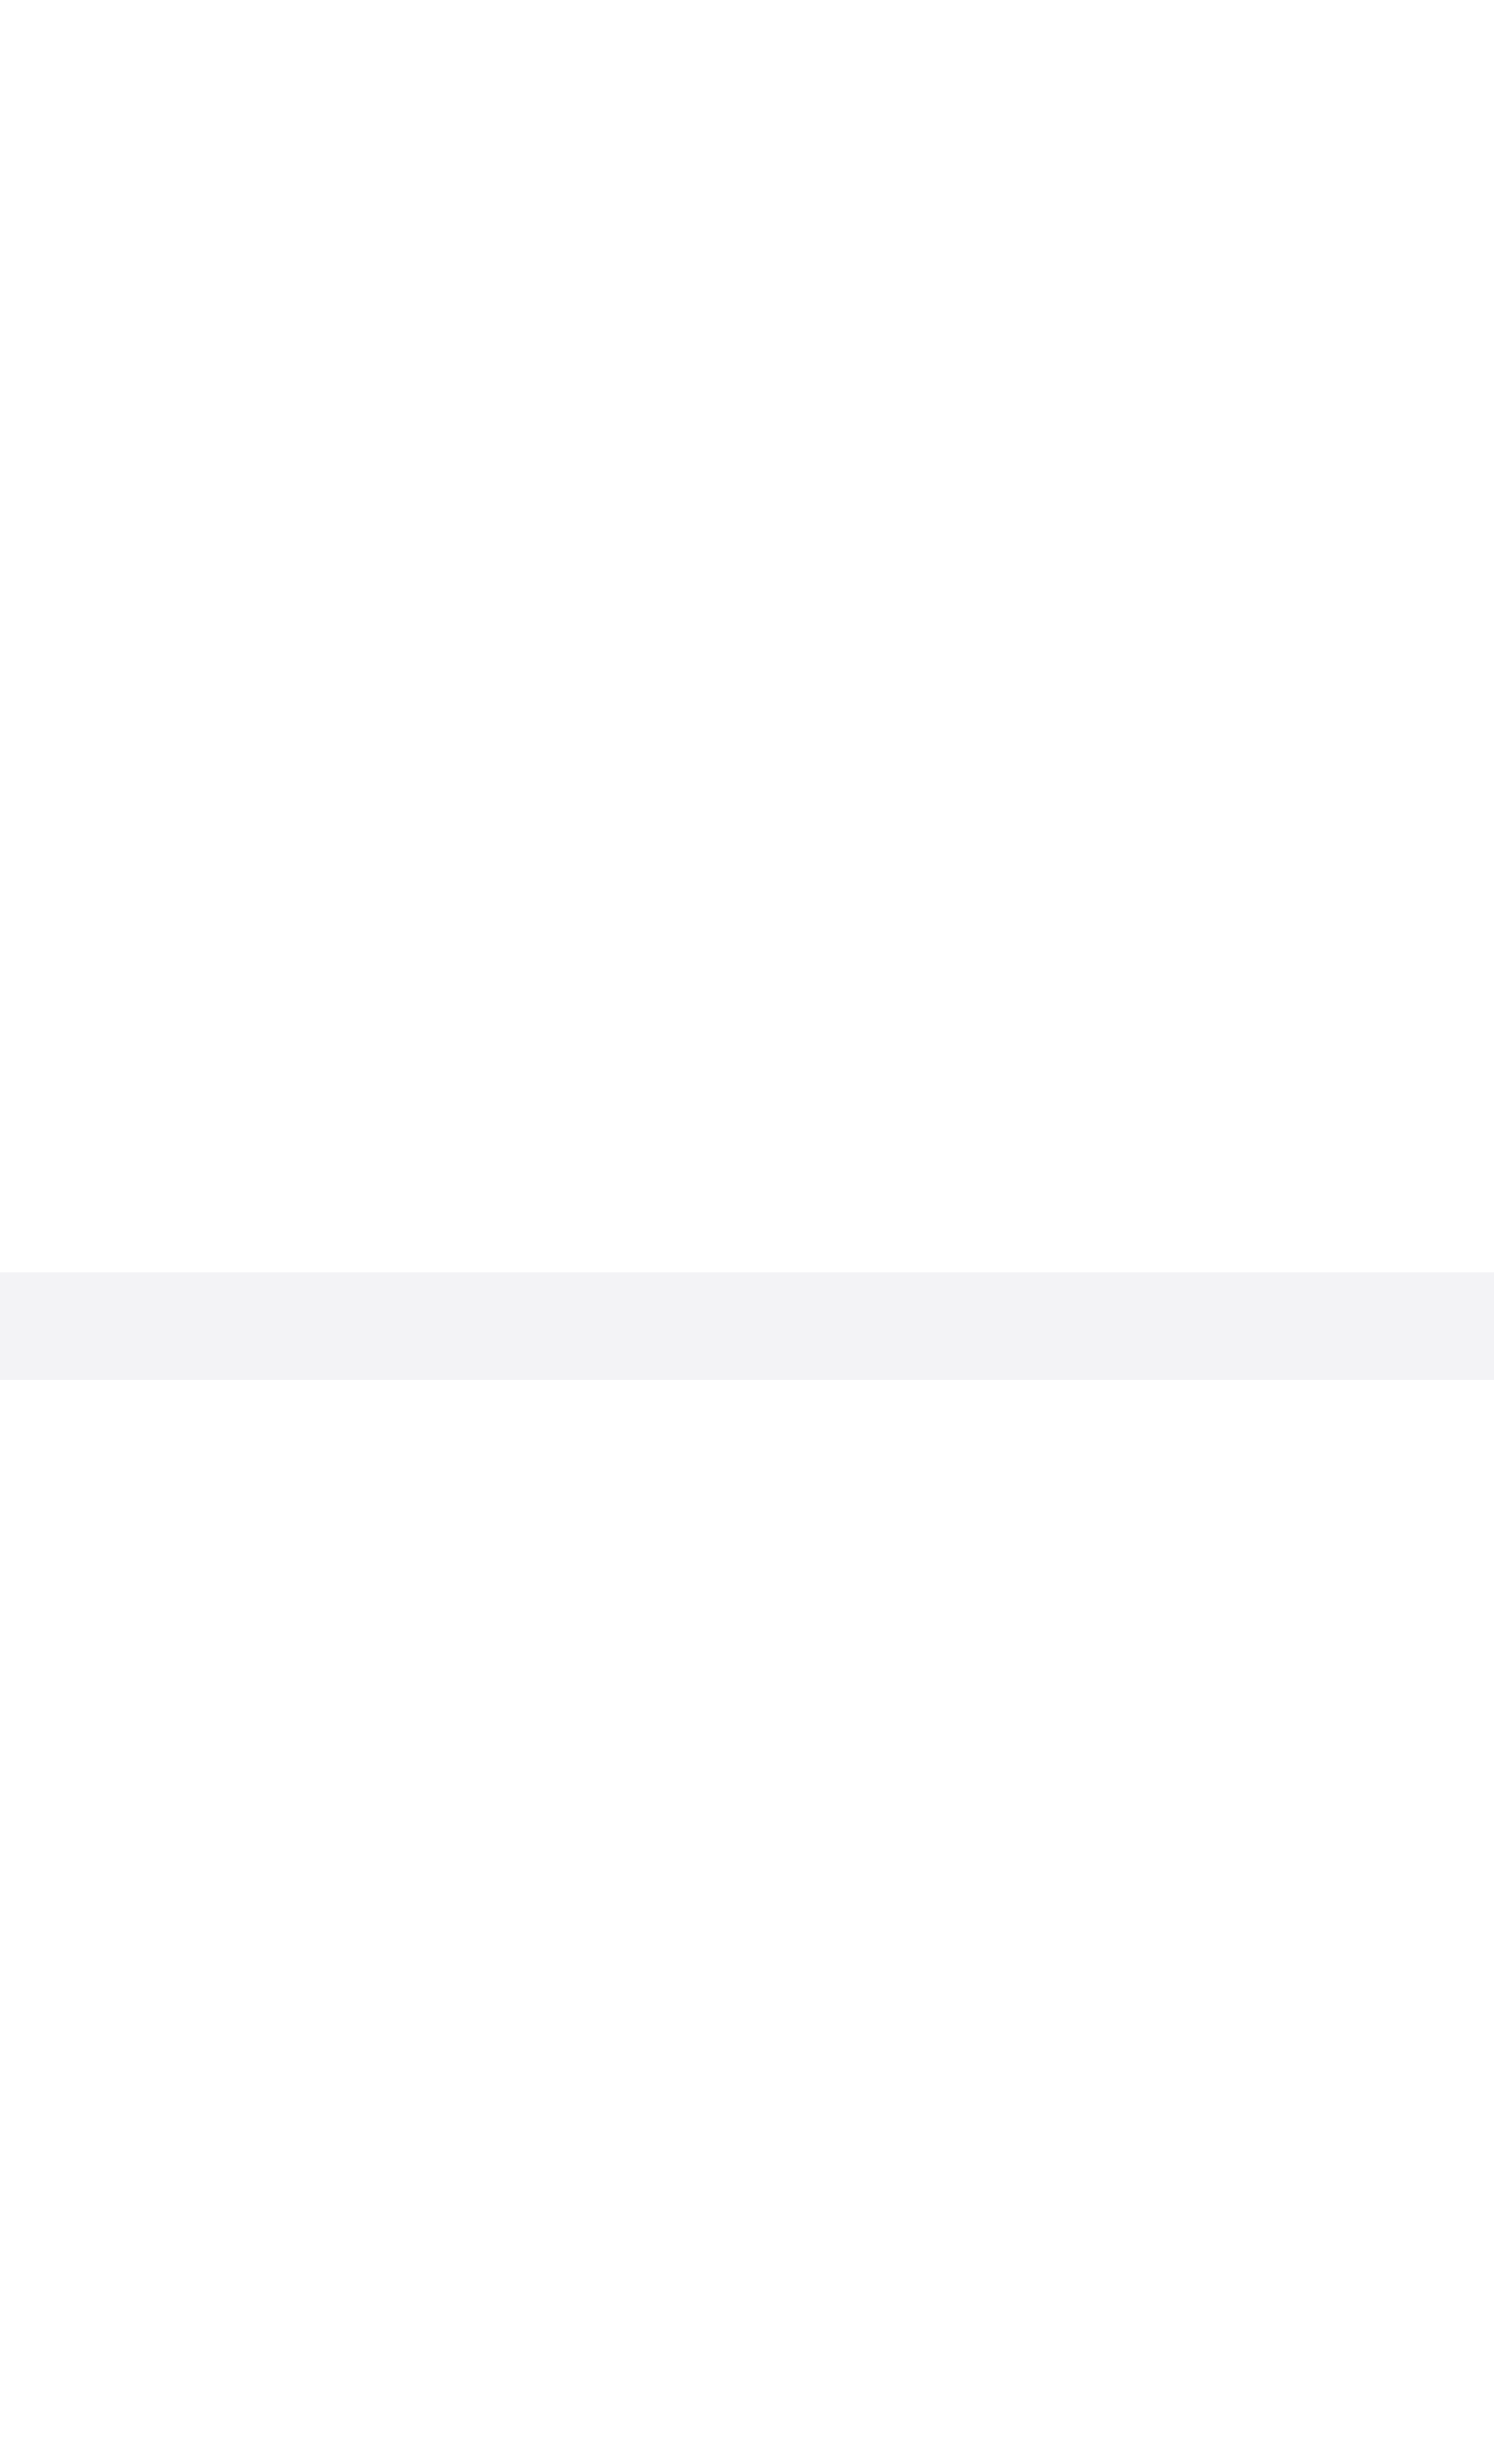
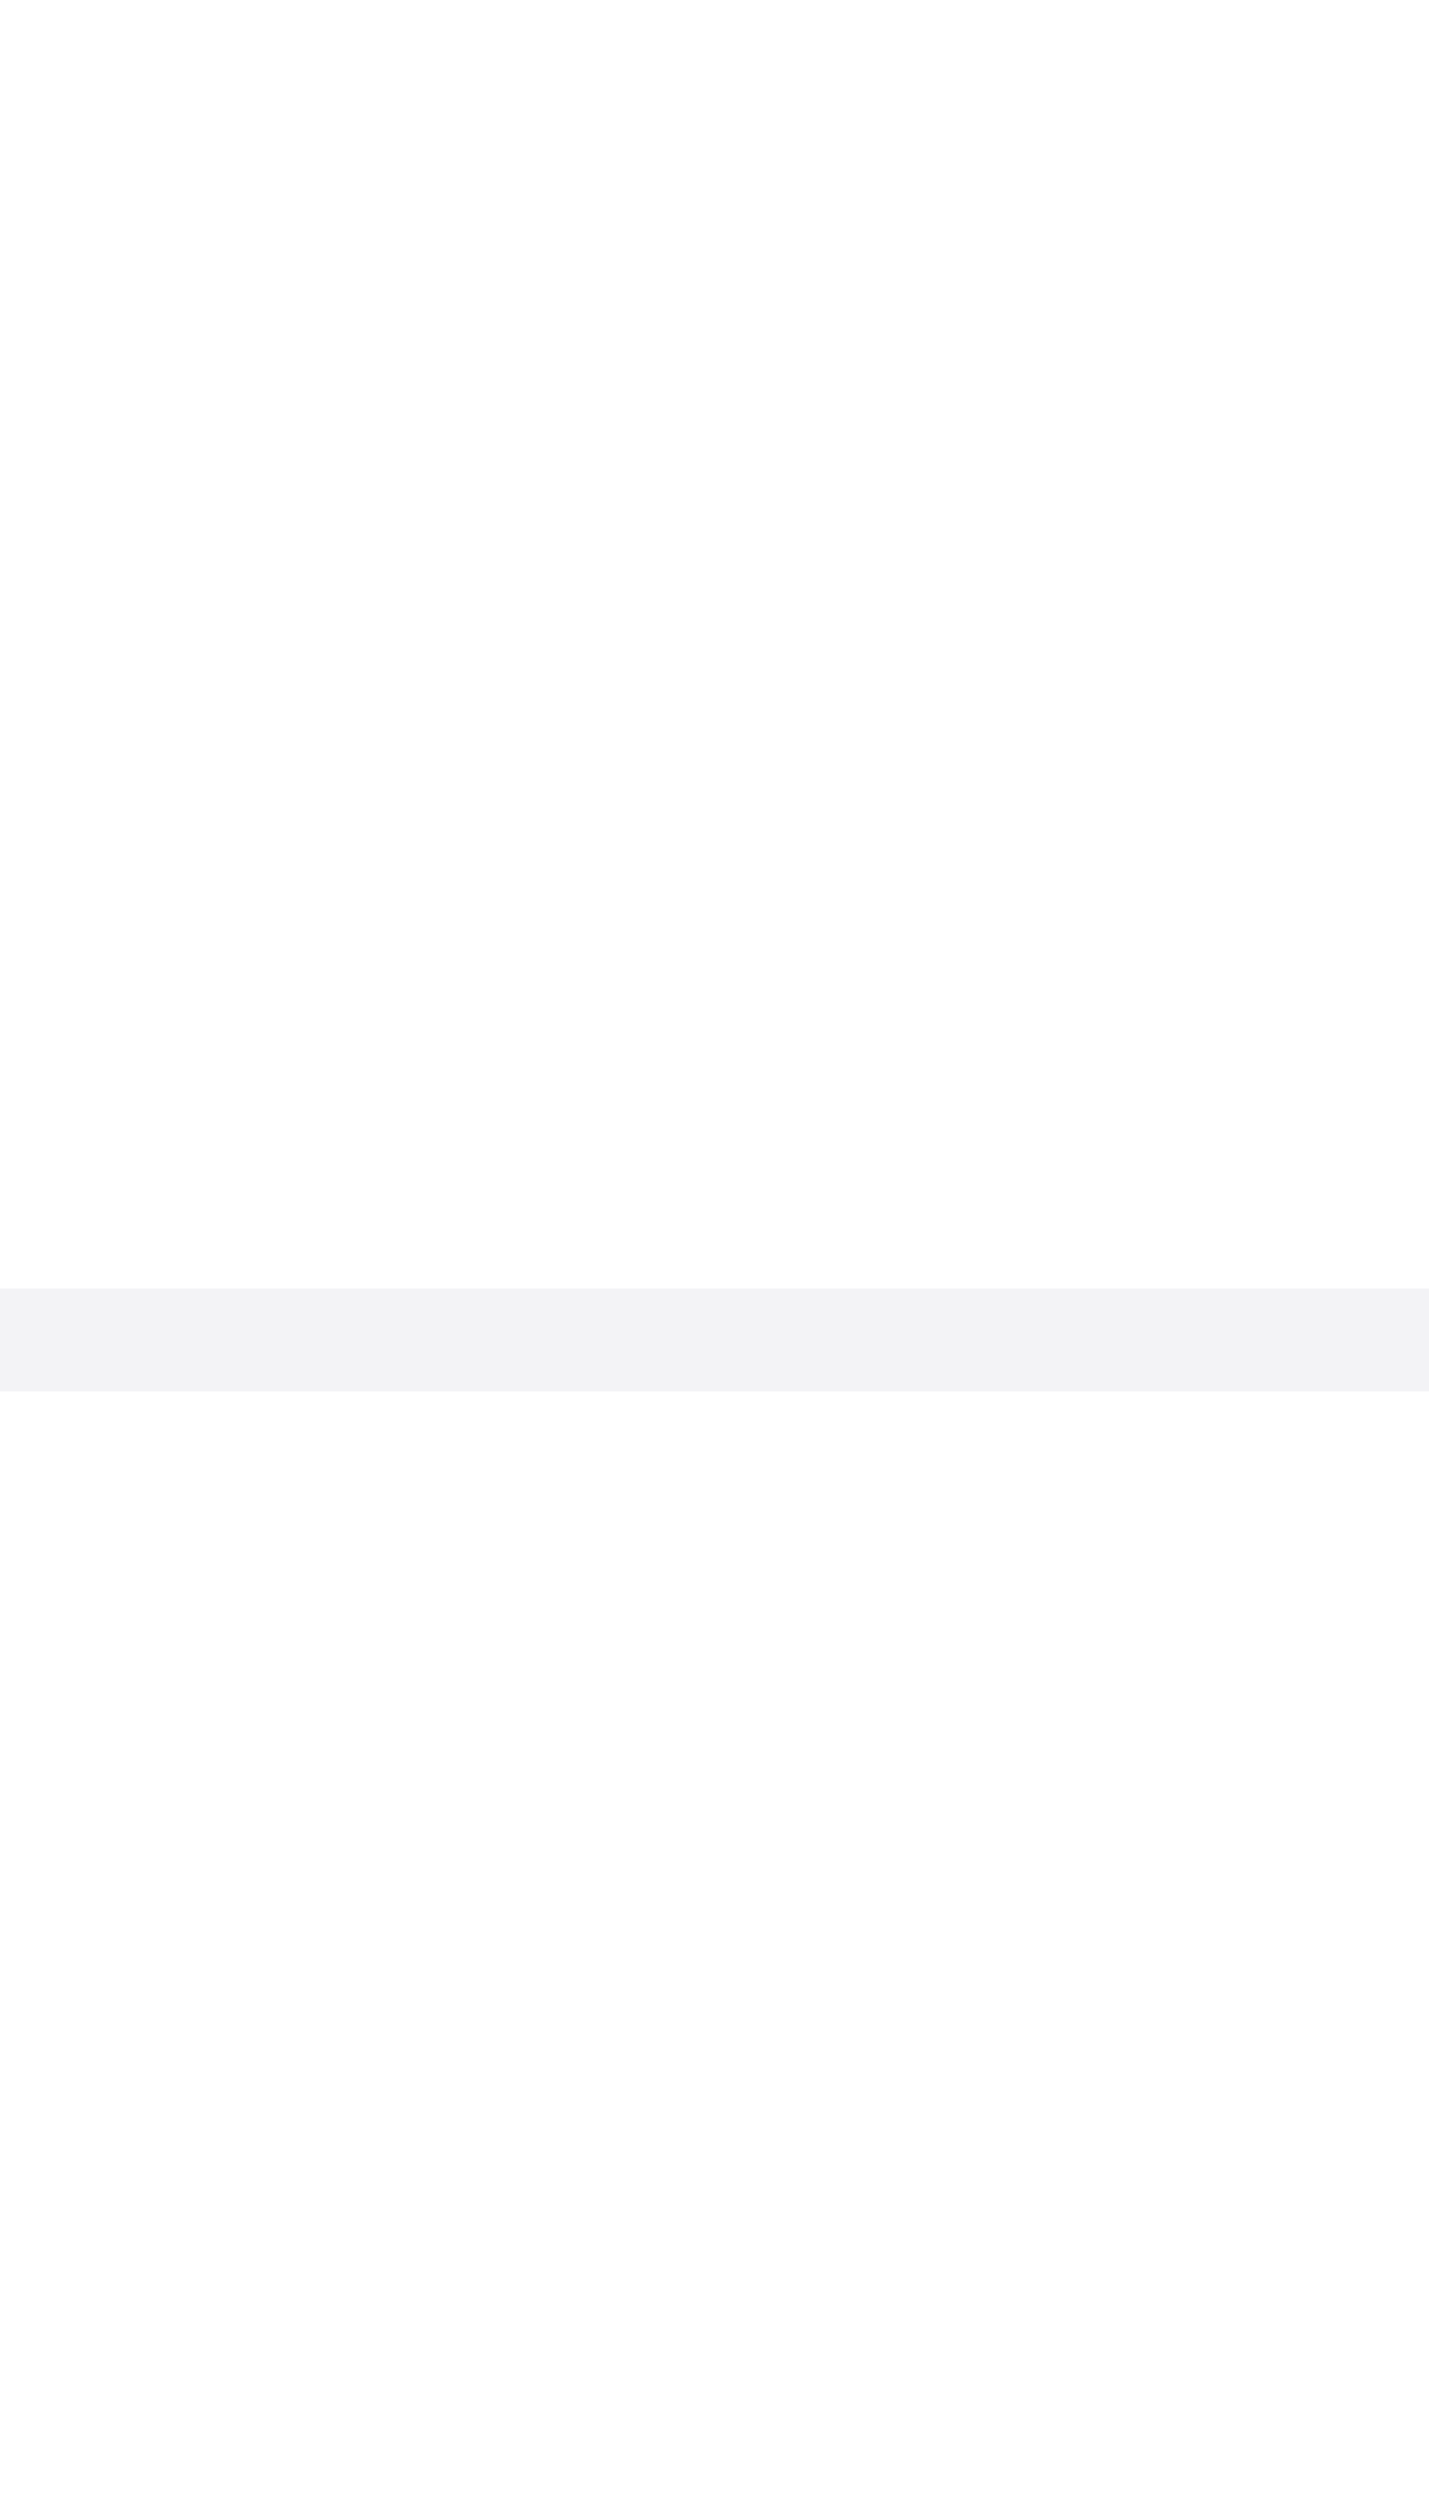
- <svg xmlns="http://www.w3.org/2000/svg" viewBox="-50 -83 100 165">
+ <svg xmlns="http://www.w3.org/2000/svg" viewBox="-50 -88 100 175">
  <style>
    .symbol {
      fill: #f3f3f6;
      text-anchor: middle;
      dominant-baseline: middle;
      font-family: Helvetica, Arial, sans-serif;
    }
  </style>
  <text cx="50%" cy="50%" font-size="100" class="symbol">—</text>
</svg>
